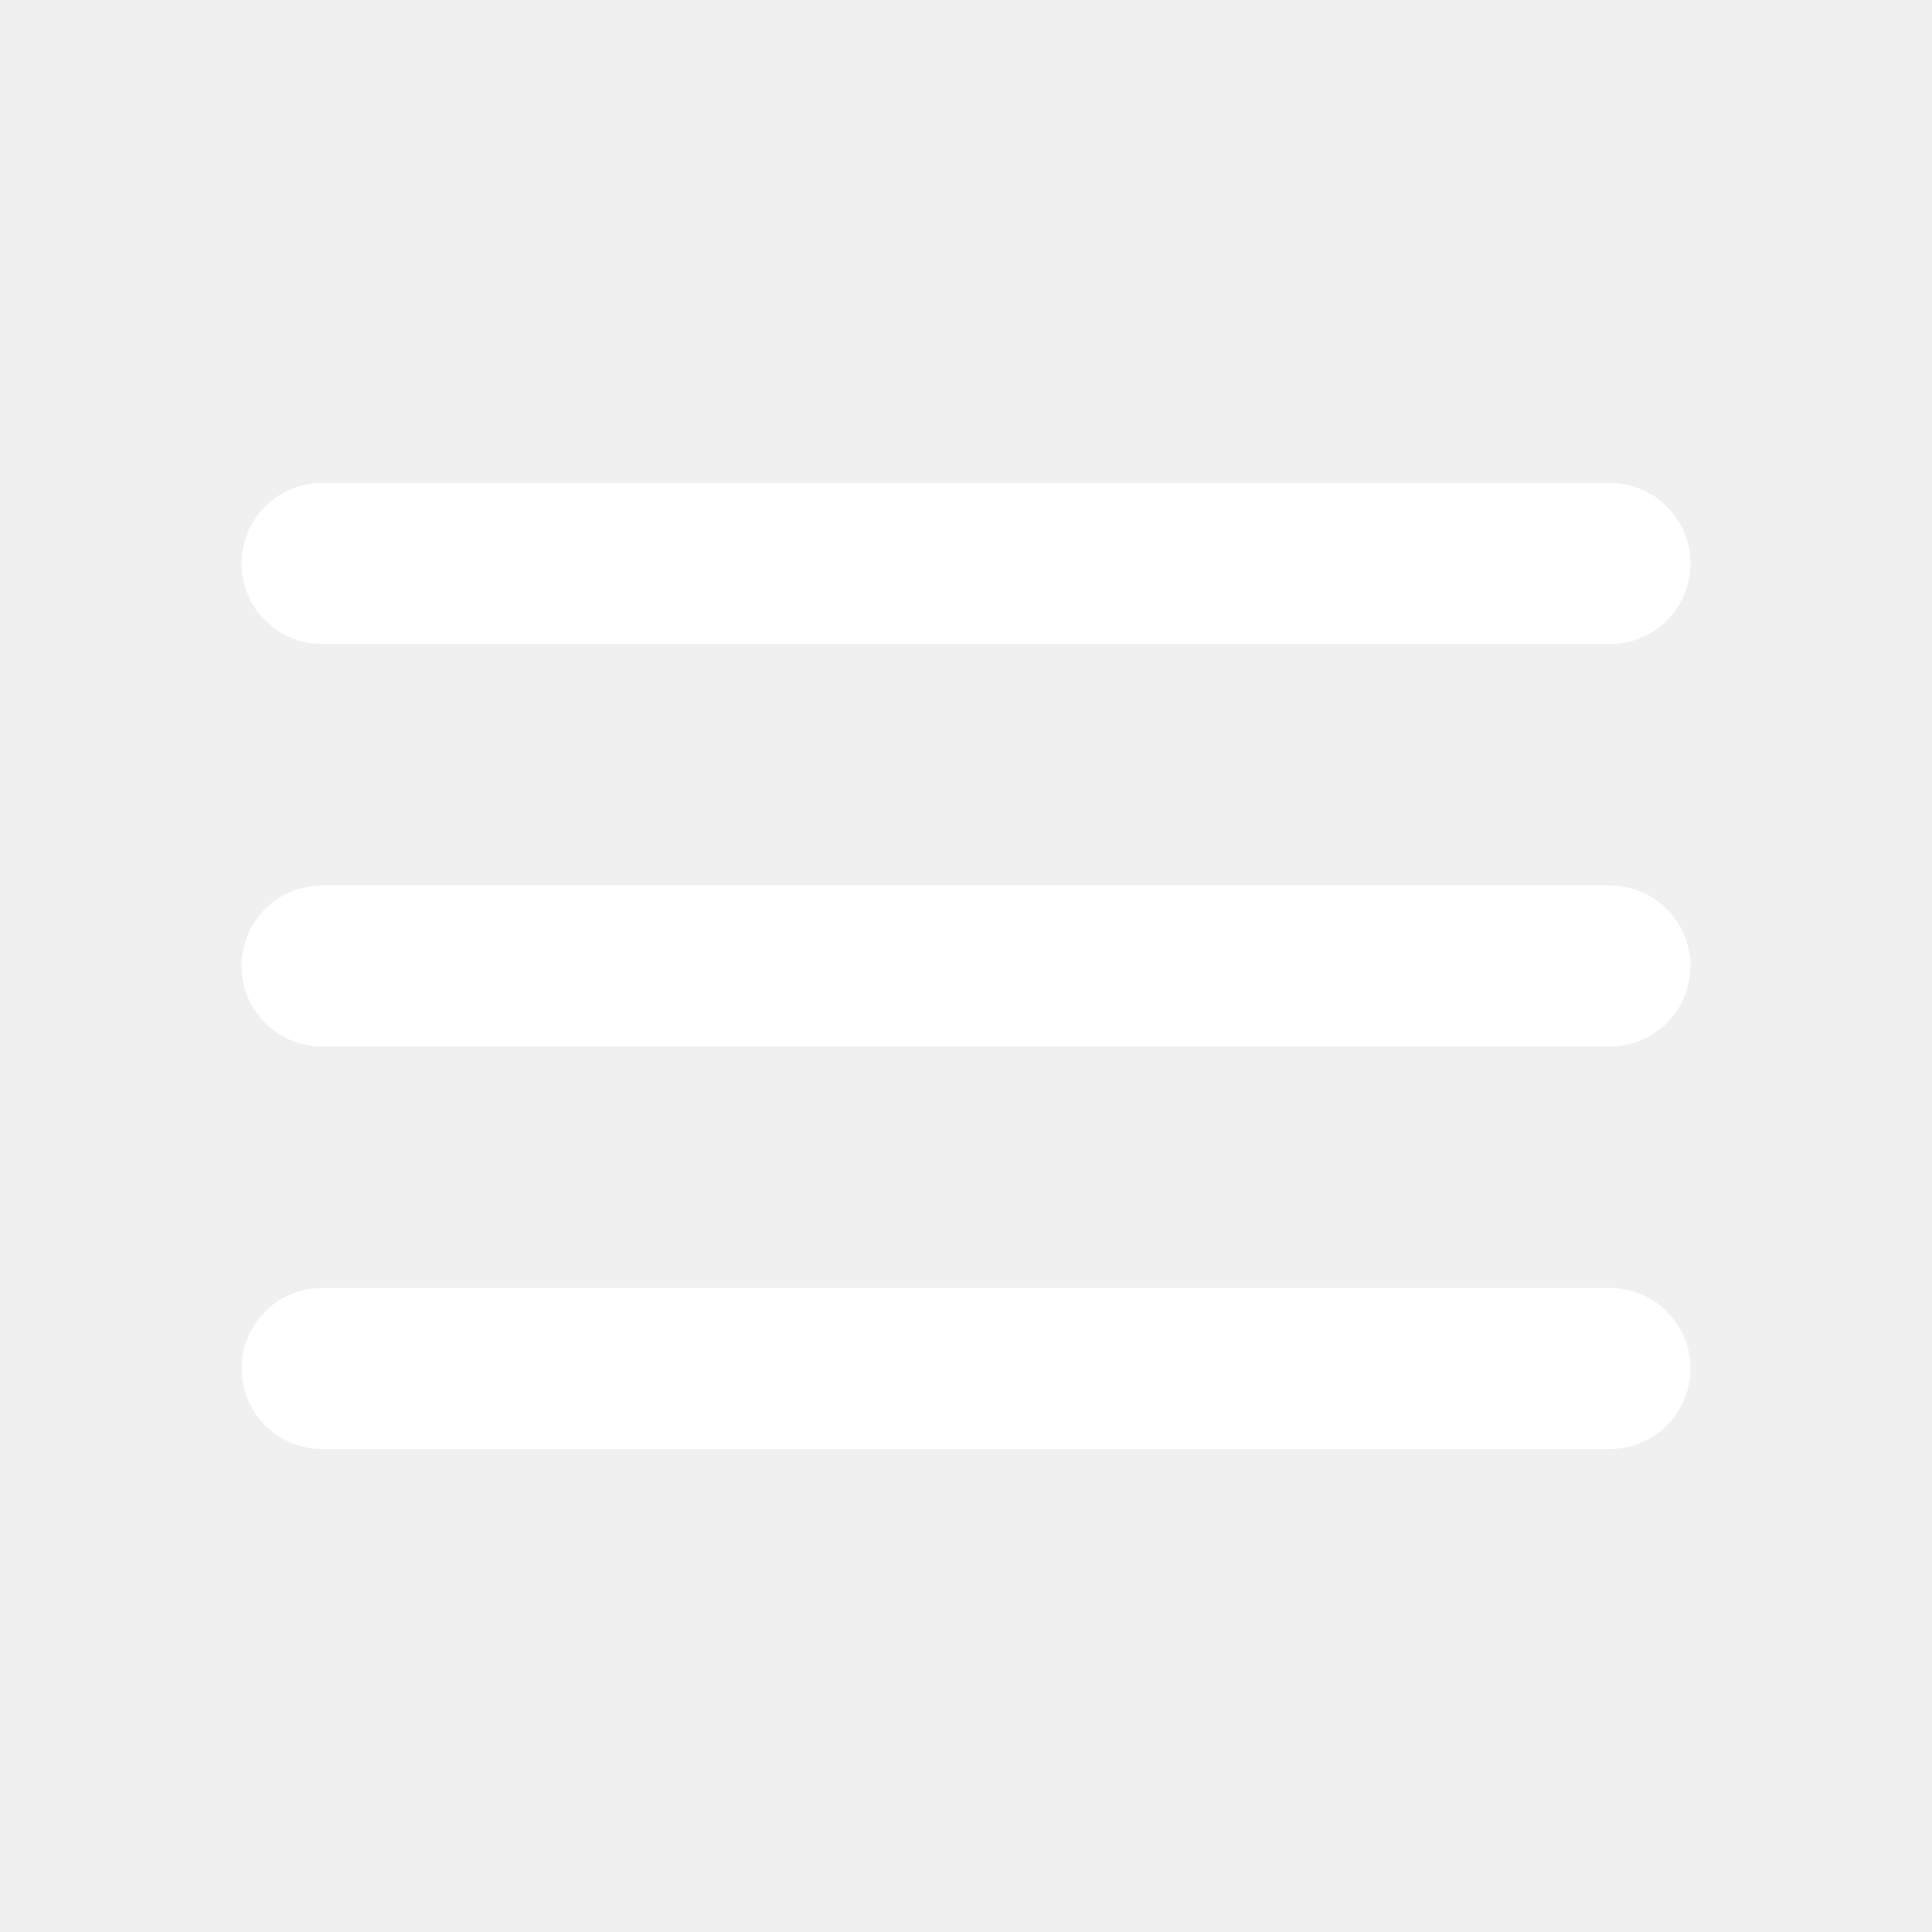
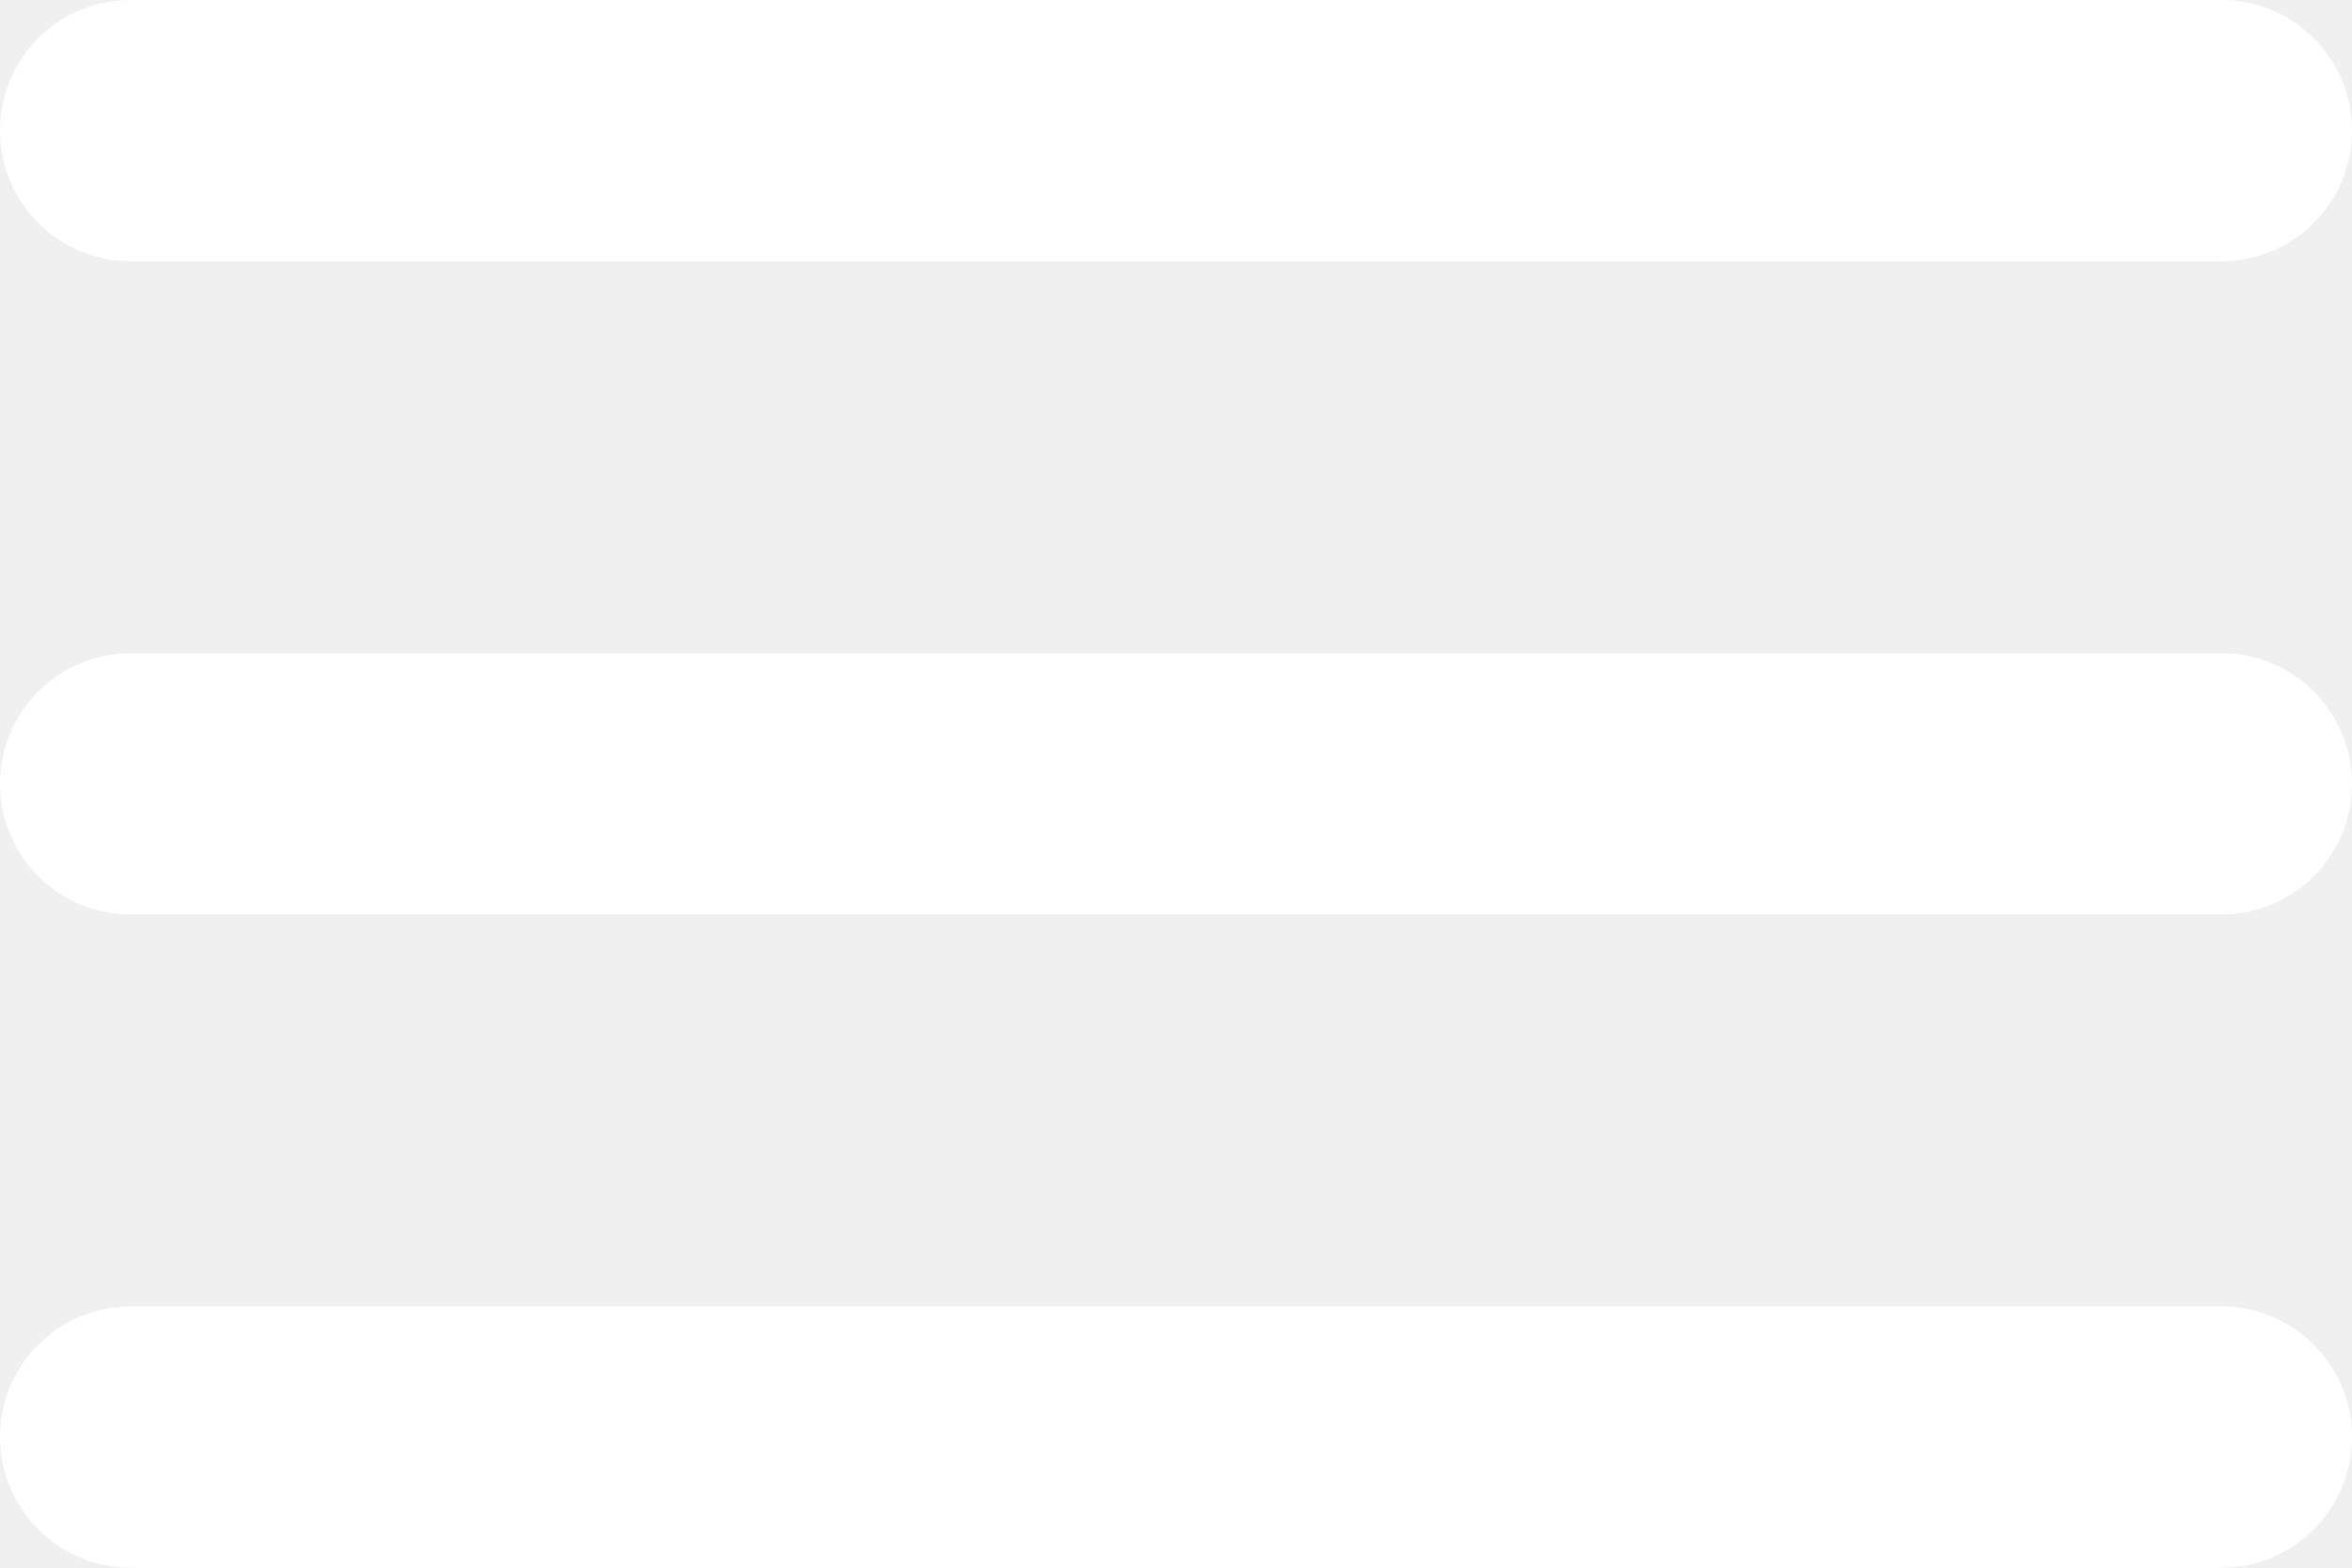
- <svg xmlns="http://www.w3.org/2000/svg" width="24" height="24" viewBox="0 0 24 24" fill="none">
-   <g clip-path="url(#clip0_26_183)">
-     <path d="M3 17C3 17.552 3.448 18 4 18H20C20.552 18 21 17.552 21 17V17C21 16.448 20.552 16 20 16H4C3.448 16 3 16.448 3 17V17ZM3 12C3 12.552 3.448 13 4 13H20C20.552 13 21 12.552 21 12V12C21 11.448 20.552 11 20 11H4C3.448 11 3 11.448 3 12V12ZM4 6C3.448 6 3 6.448 3 7V7C3 7.552 3.448 8 4 8H20C20.552 8 21 7.552 21 7V7C21 6.448 20.552 6 20 6H4Z" fill="white" />
-   </g>
-   <defs>
-     <clipPath id="clip0_26_183">
-       <rect width="24" height="24" fill="white" />
-     </clipPath>
-   </defs>
+ <svg xmlns="http://www.w3.org/2000/svg" width="18" height="12" viewBox="0 0 18 12" fill="none">
+   <path d="M0 11C0 11.552 0.448 12 1 12H17C17.552 12 18 11.552 18 11C18 10.448 17.552 10 17 10H1C0.448 10 0 10.448 0 11ZM0 6C0 6.552 0.448 7 1 7H17C17.552 7 18 6.552 18 6C18 5.448 17.552 5 17 5H1C0.448 5 0 5.448 0 6ZM1 0C0.448 0 0 0.448 0 1C0 1.552 0.448 2 1 2H17C17.552 2 18 1.552 18 1C18 0.448 17.552 0 17 0H1Z" fill="white" />
</svg>
